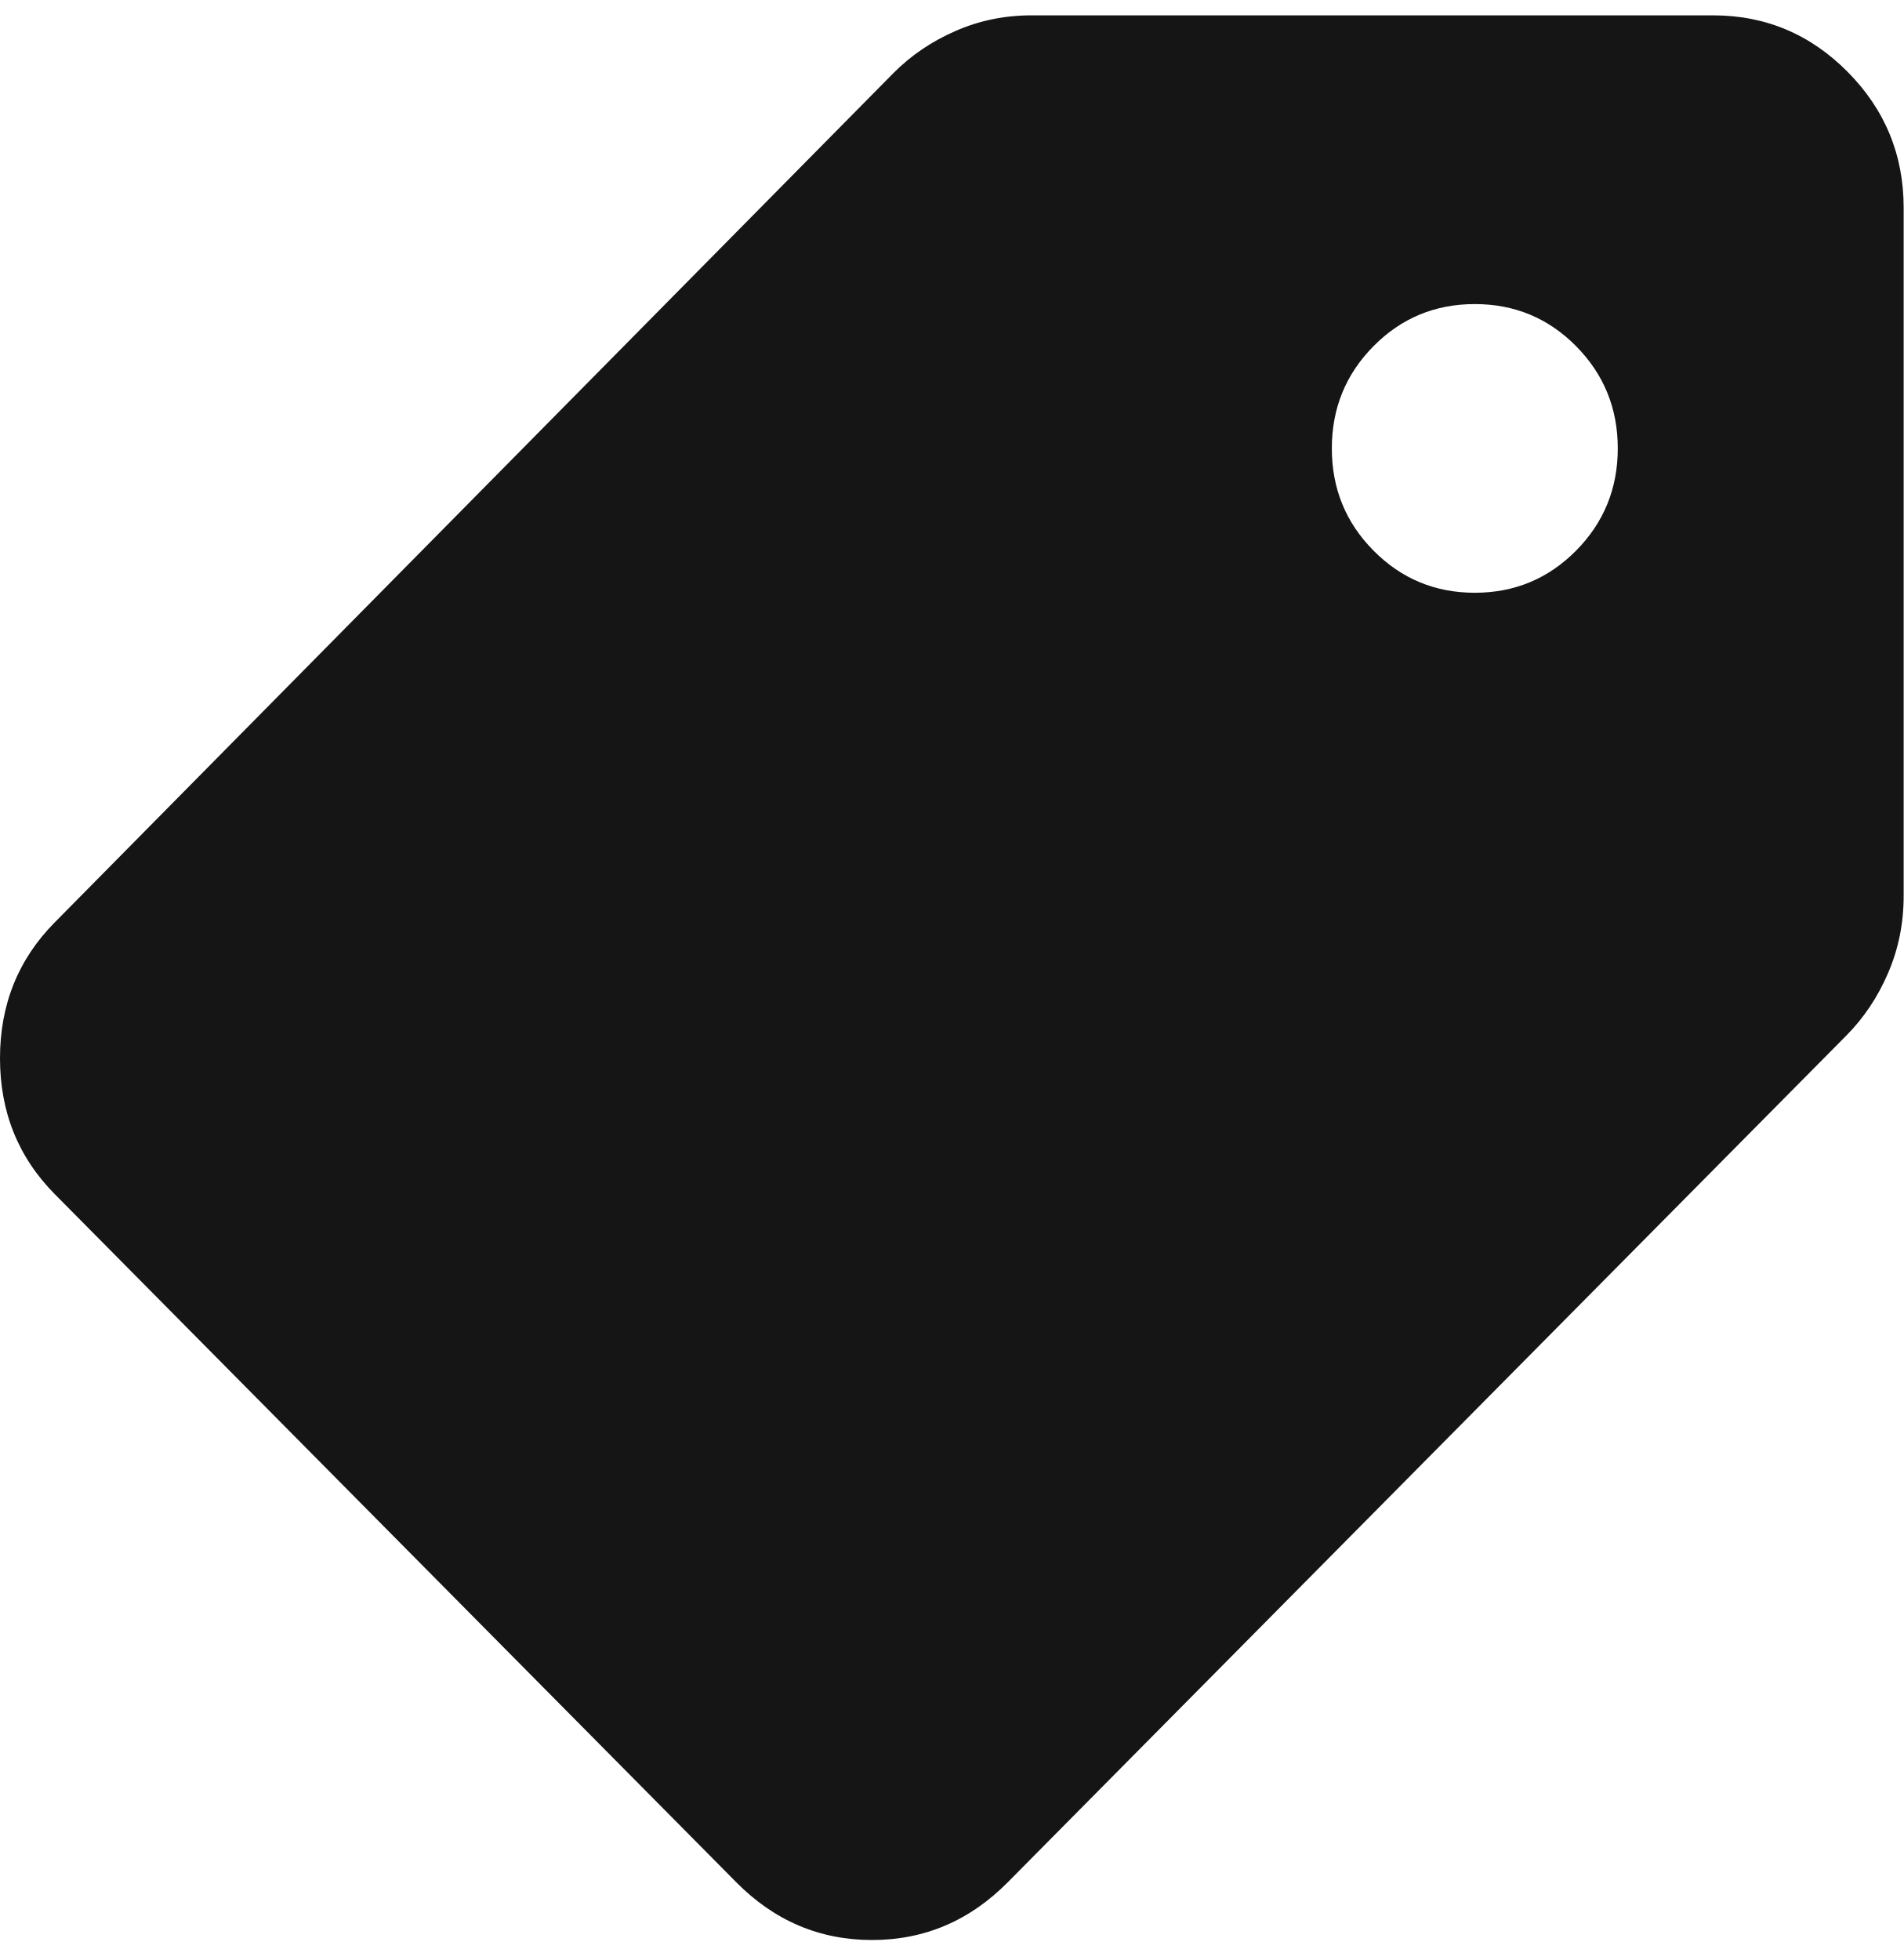
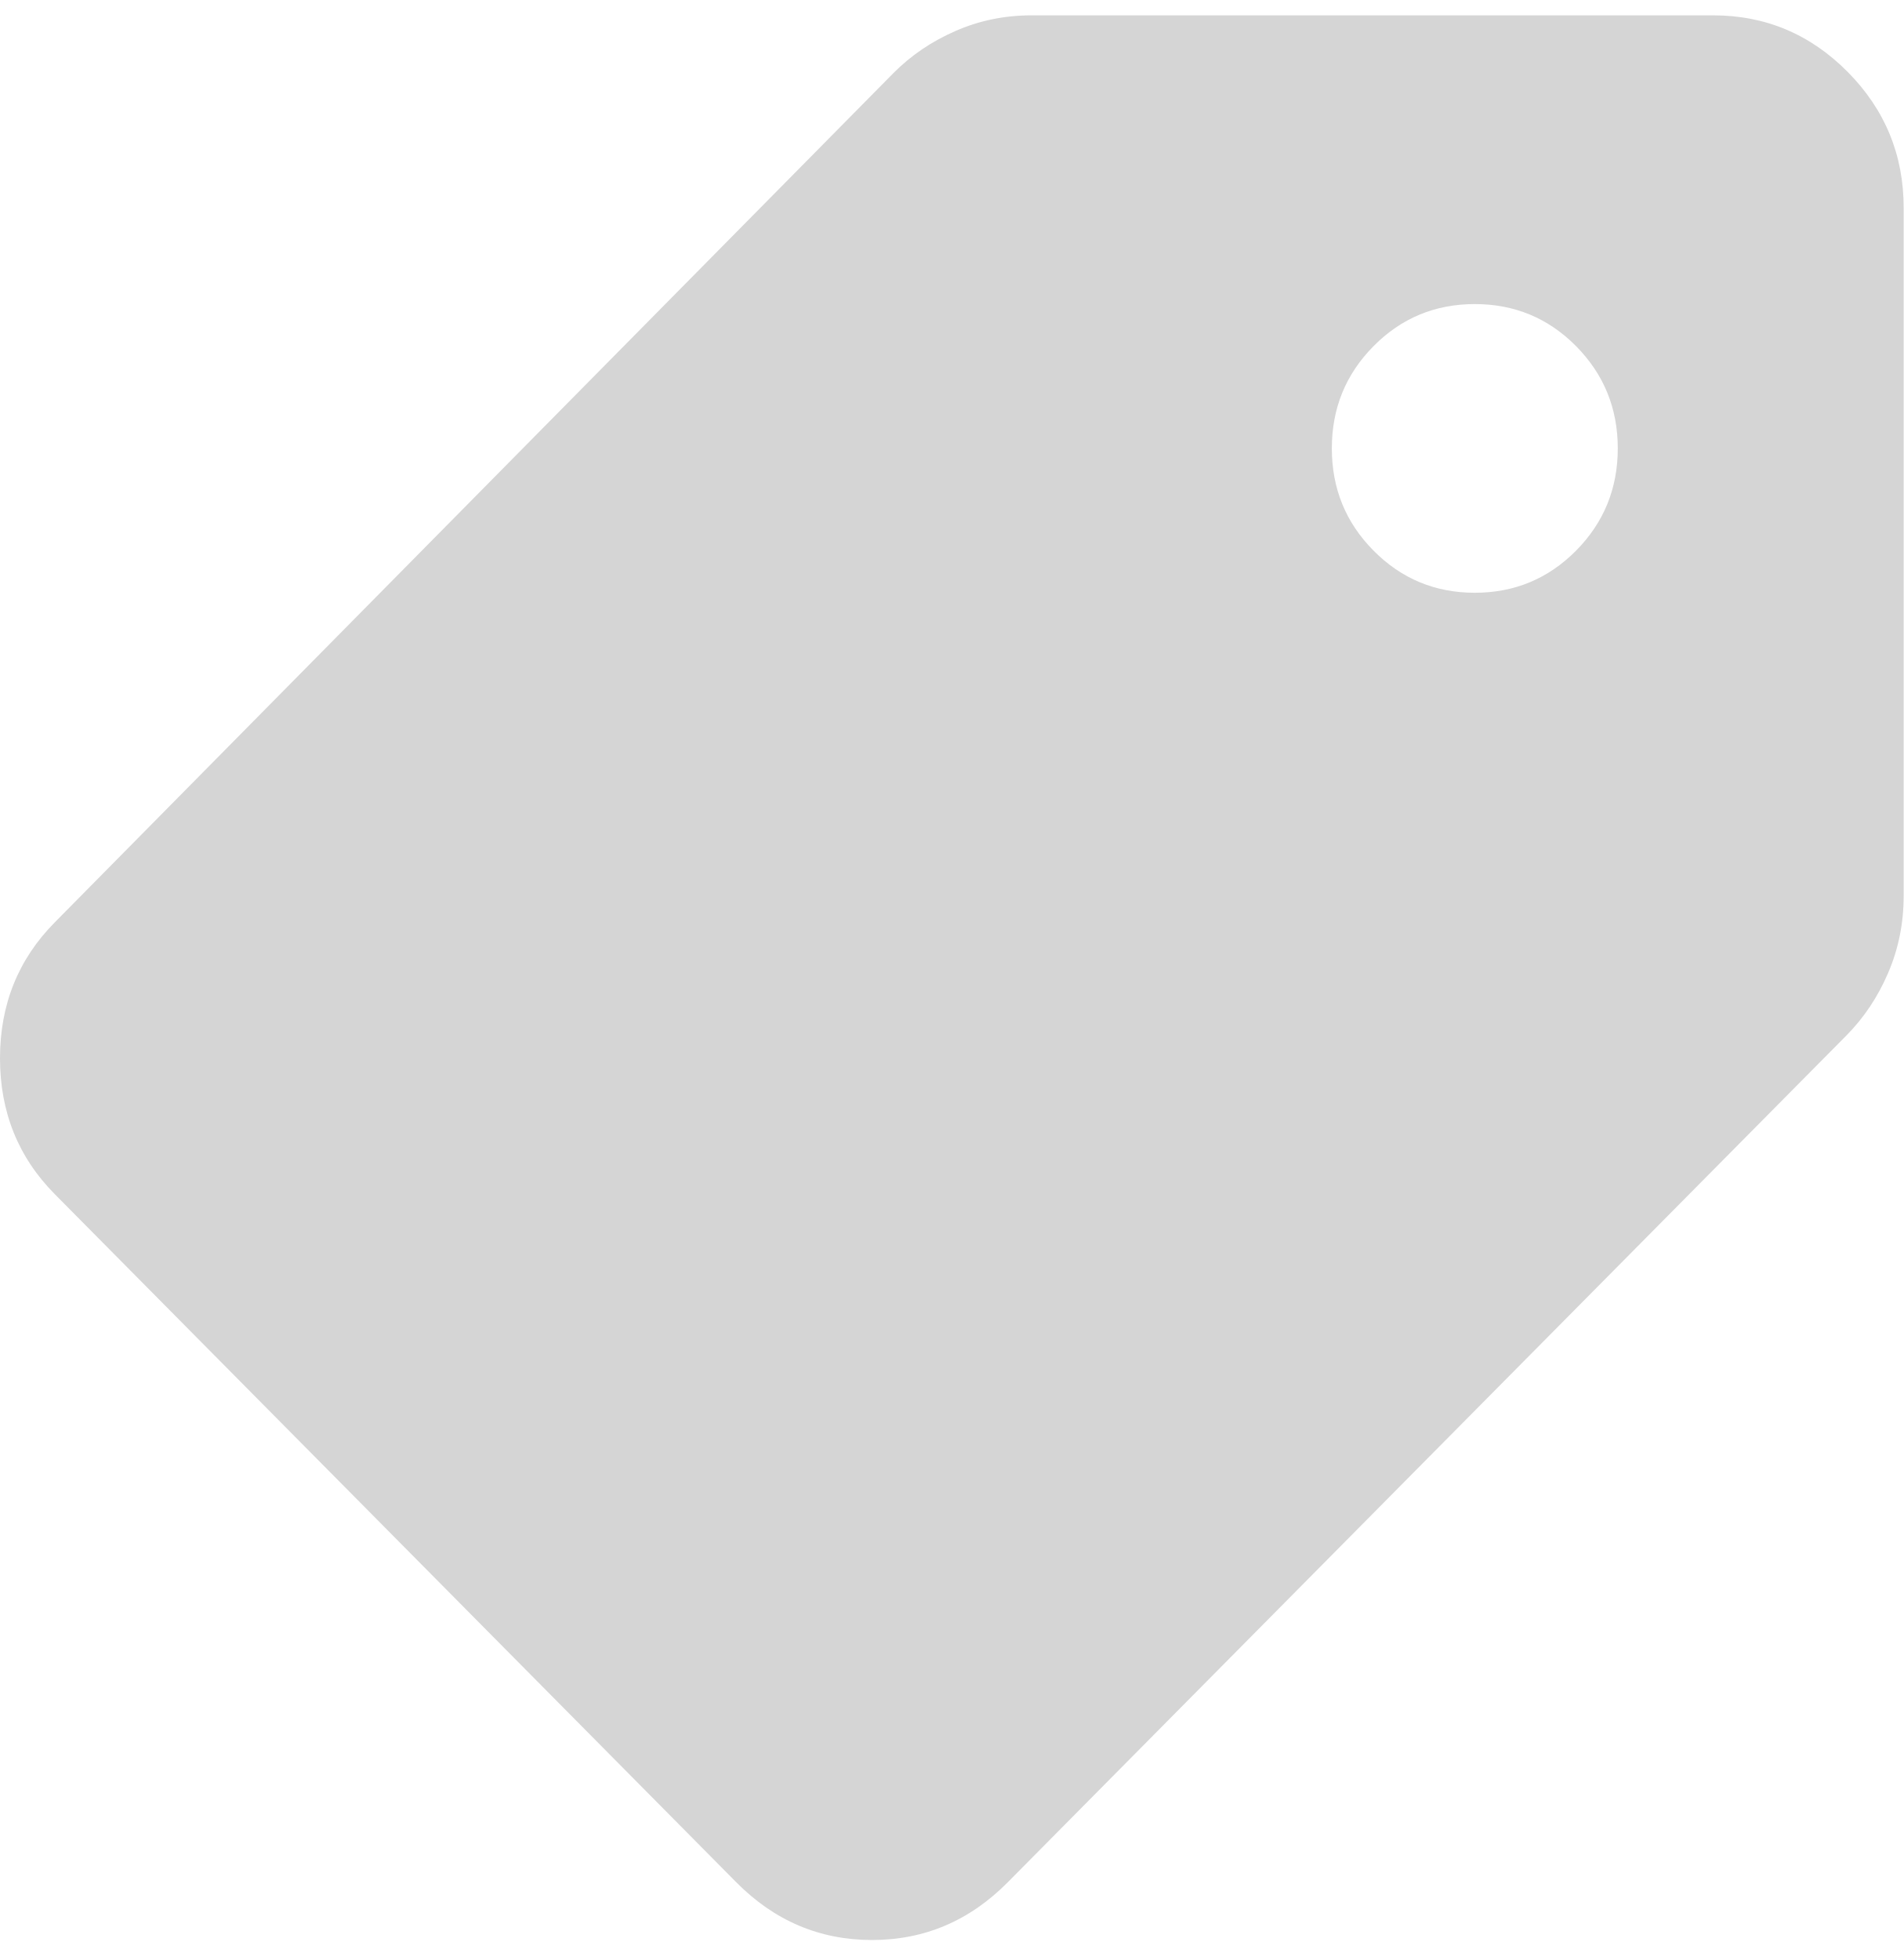
- <svg xmlns="http://www.w3.org/2000/svg" width="34" height="35" viewBox="0 0 34 35" fill="none">
-   <path d="M18 33.611C17.319 34.299 16.511 34.643 15.575 34.643C14.638 34.643 13.83 34.299 13.149 33.611L0.979 21.325C0.326 20.666 0 19.857 0 18.898C0 17.938 0.326 17.129 0.979 16.47L15.957 1.305C16.27 0.99 16.638 0.74 17.064 0.554C17.489 0.367 17.943 0.274 18.425 0.274H30.596C31.532 0.274 32.333 0.611 33 1.284C33.667 1.957 34 2.766 34 3.711V15.998C34 16.485 33.908 16.943 33.723 17.373C33.539 17.802 33.291 18.174 32.979 18.489L18 33.611ZM26.34 10.585C27.05 10.585 27.652 10.334 28.149 9.833C28.645 9.332 28.894 8.723 28.894 8.007C28.894 7.291 28.645 6.683 28.149 6.181C27.652 5.68 27.05 5.43 26.34 5.43C25.631 5.43 25.028 5.68 24.532 6.181C24.035 6.683 23.787 7.291 23.787 8.007C23.787 8.723 24.035 9.332 24.532 9.833C25.028 10.334 25.631 10.585 26.34 10.585Z" fill="#151515" />
+ <svg xmlns="http://www.w3.org/2000/svg" width="34" height="35" viewBox="0 0 34 35" fill="#D5D5D5">
+   <path d="M18 33.611C17.319 34.299 16.511 34.643 15.575 34.643C14.638 34.643 13.83 34.299 13.149 33.611L0.979 21.325C0.326 20.666 0 19.857 0 18.898C0 17.938 0.326 17.129 0.979 16.47L15.957 1.305C16.27 0.99 16.638 0.74 17.064 0.554C17.489 0.367 17.943 0.274 18.425 0.274H30.596C31.532 0.274 32.333 0.611 33 1.284C33.667 1.957 34 2.766 34 3.711V15.998C34 16.485 33.908 16.943 33.723 17.373C33.539 17.802 33.291 18.174 32.979 18.489L18 33.611ZM26.34 10.585C27.05 10.585 27.652 10.334 28.149 9.833C28.645 9.332 28.894 8.723 28.894 8.007C28.894 7.291 28.645 6.683 28.149 6.181C27.652 5.68 27.05 5.43 26.34 5.43C25.631 5.43 25.028 5.68 24.532 6.181C24.035 6.683 23.787 7.291 23.787 8.007C23.787 8.723 24.035 9.332 24.532 9.833C25.028 10.334 25.631 10.585 26.34 10.585Z" fill="#D5D5D5" />
</svg>
